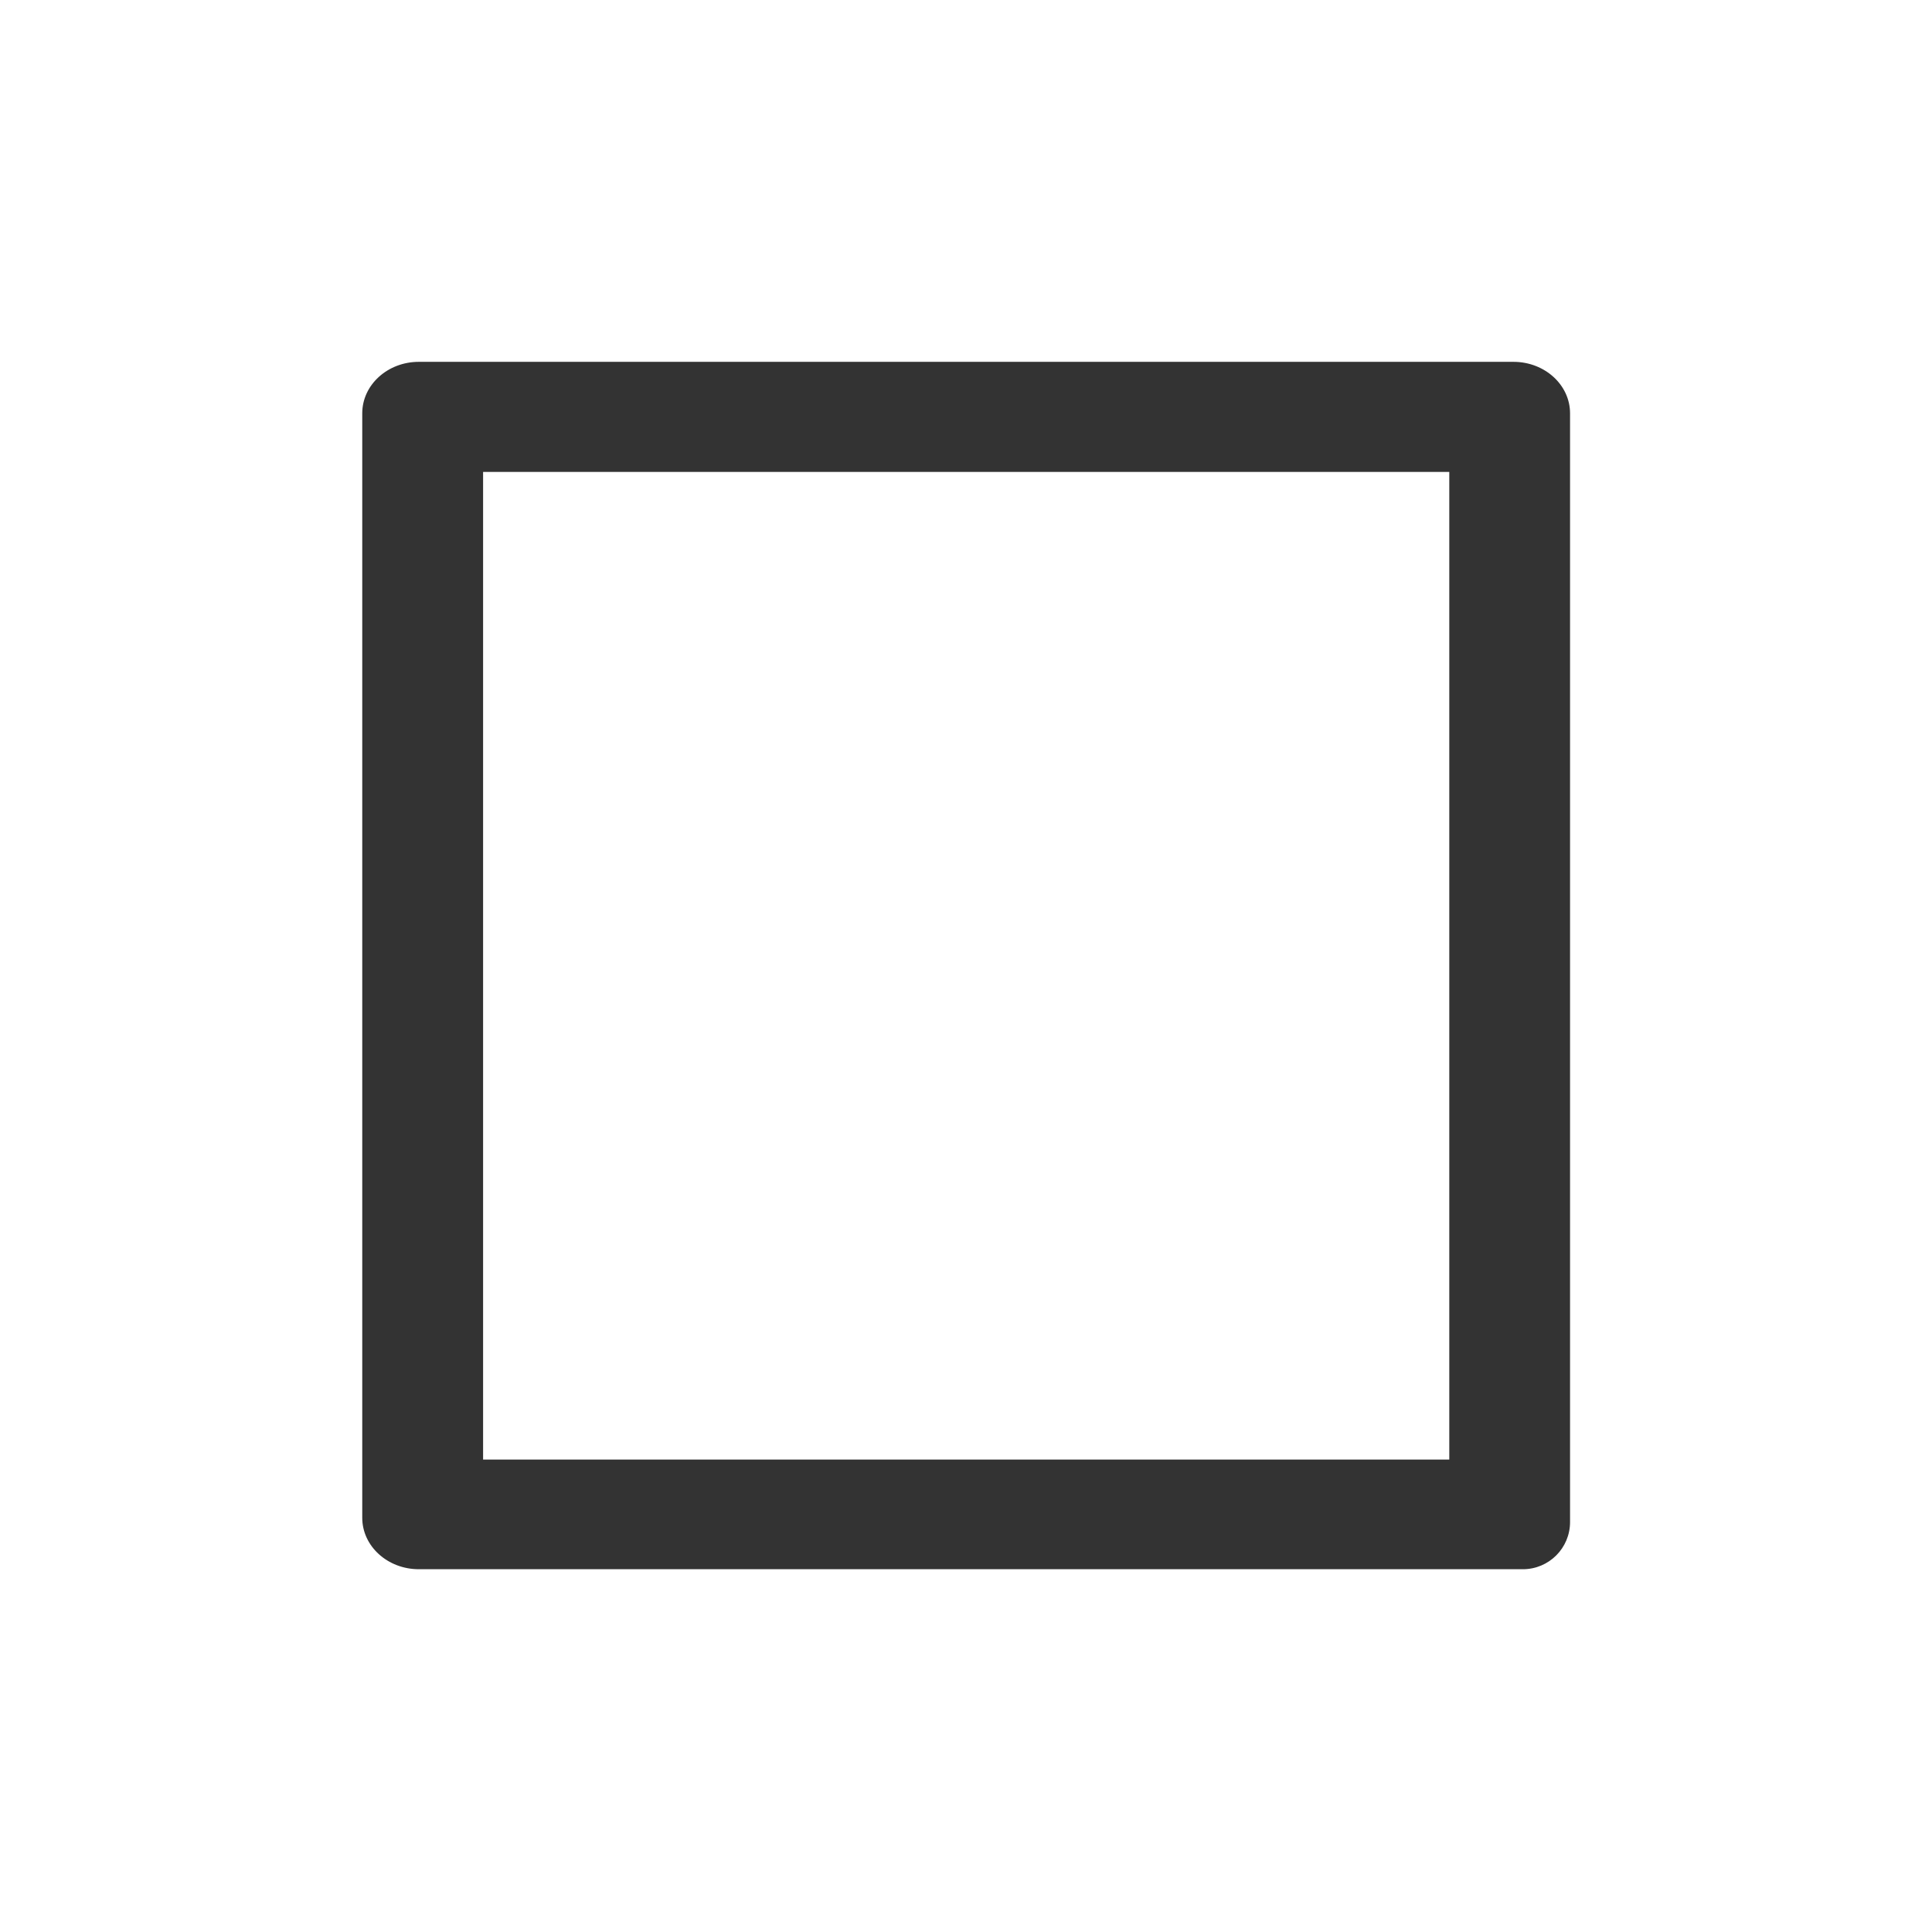
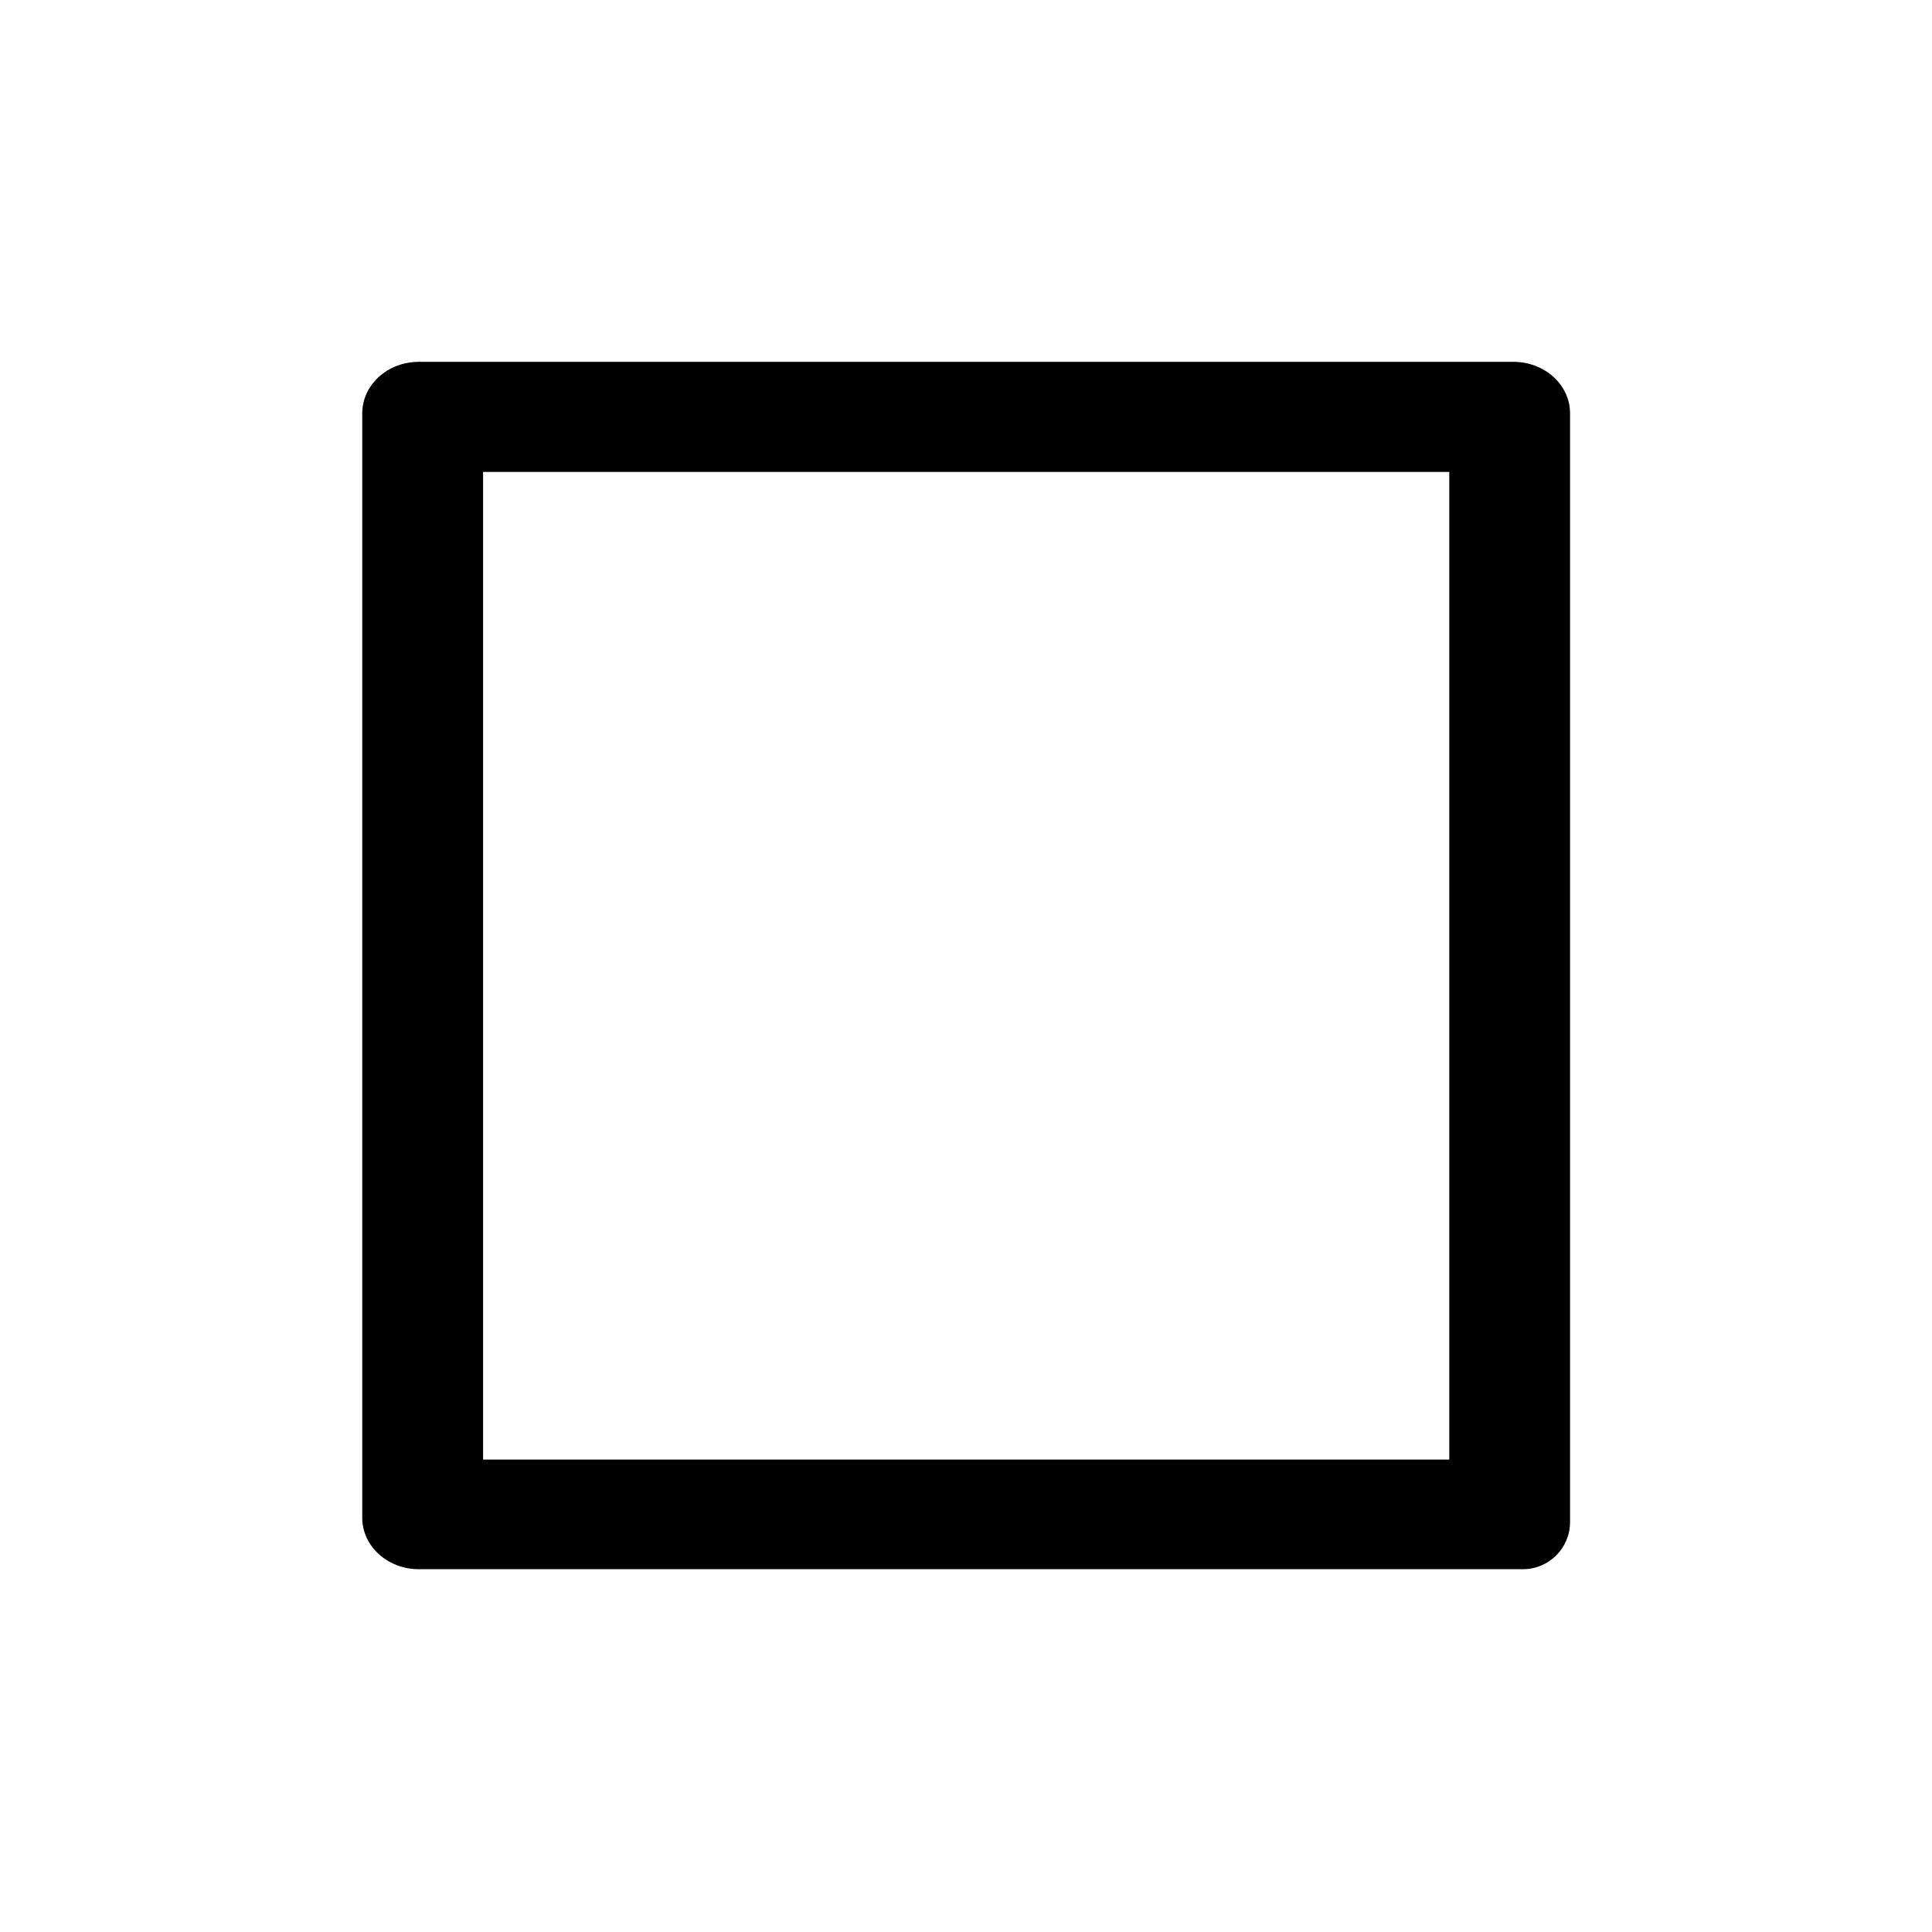
<svg xmlns="http://www.w3.org/2000/svg" t="1709375641237" class="icon" viewBox="0 0 1024 1024" version="1.1" p-id="11867" width="200" height="200">
-   <path d="M802.16 191.78H222c-16.57 0-30 12.22-30 27.28v585.39c0 15.06 13.43 27.27 30 27.27h585.16a25 25 0 0 0 25-25V219.06c0-15.06-13.43-27.28-30-27.28zM256.05 773.61V250.13h512.1v523.48z" fill="#333333" p-id="11868" />
+   <path d="M802.16 191.78H222c-16.57 0-30 12.22-30 27.28v585.39c0 15.06 13.43 27.27 30 27.27h585.16a25 25 0 0 0 25-25V219.06c0-15.06-13.43-27.28-30-27.28zM256.05 773.61V250.13h512.1v523.48z" p-id="11868" />
</svg>
